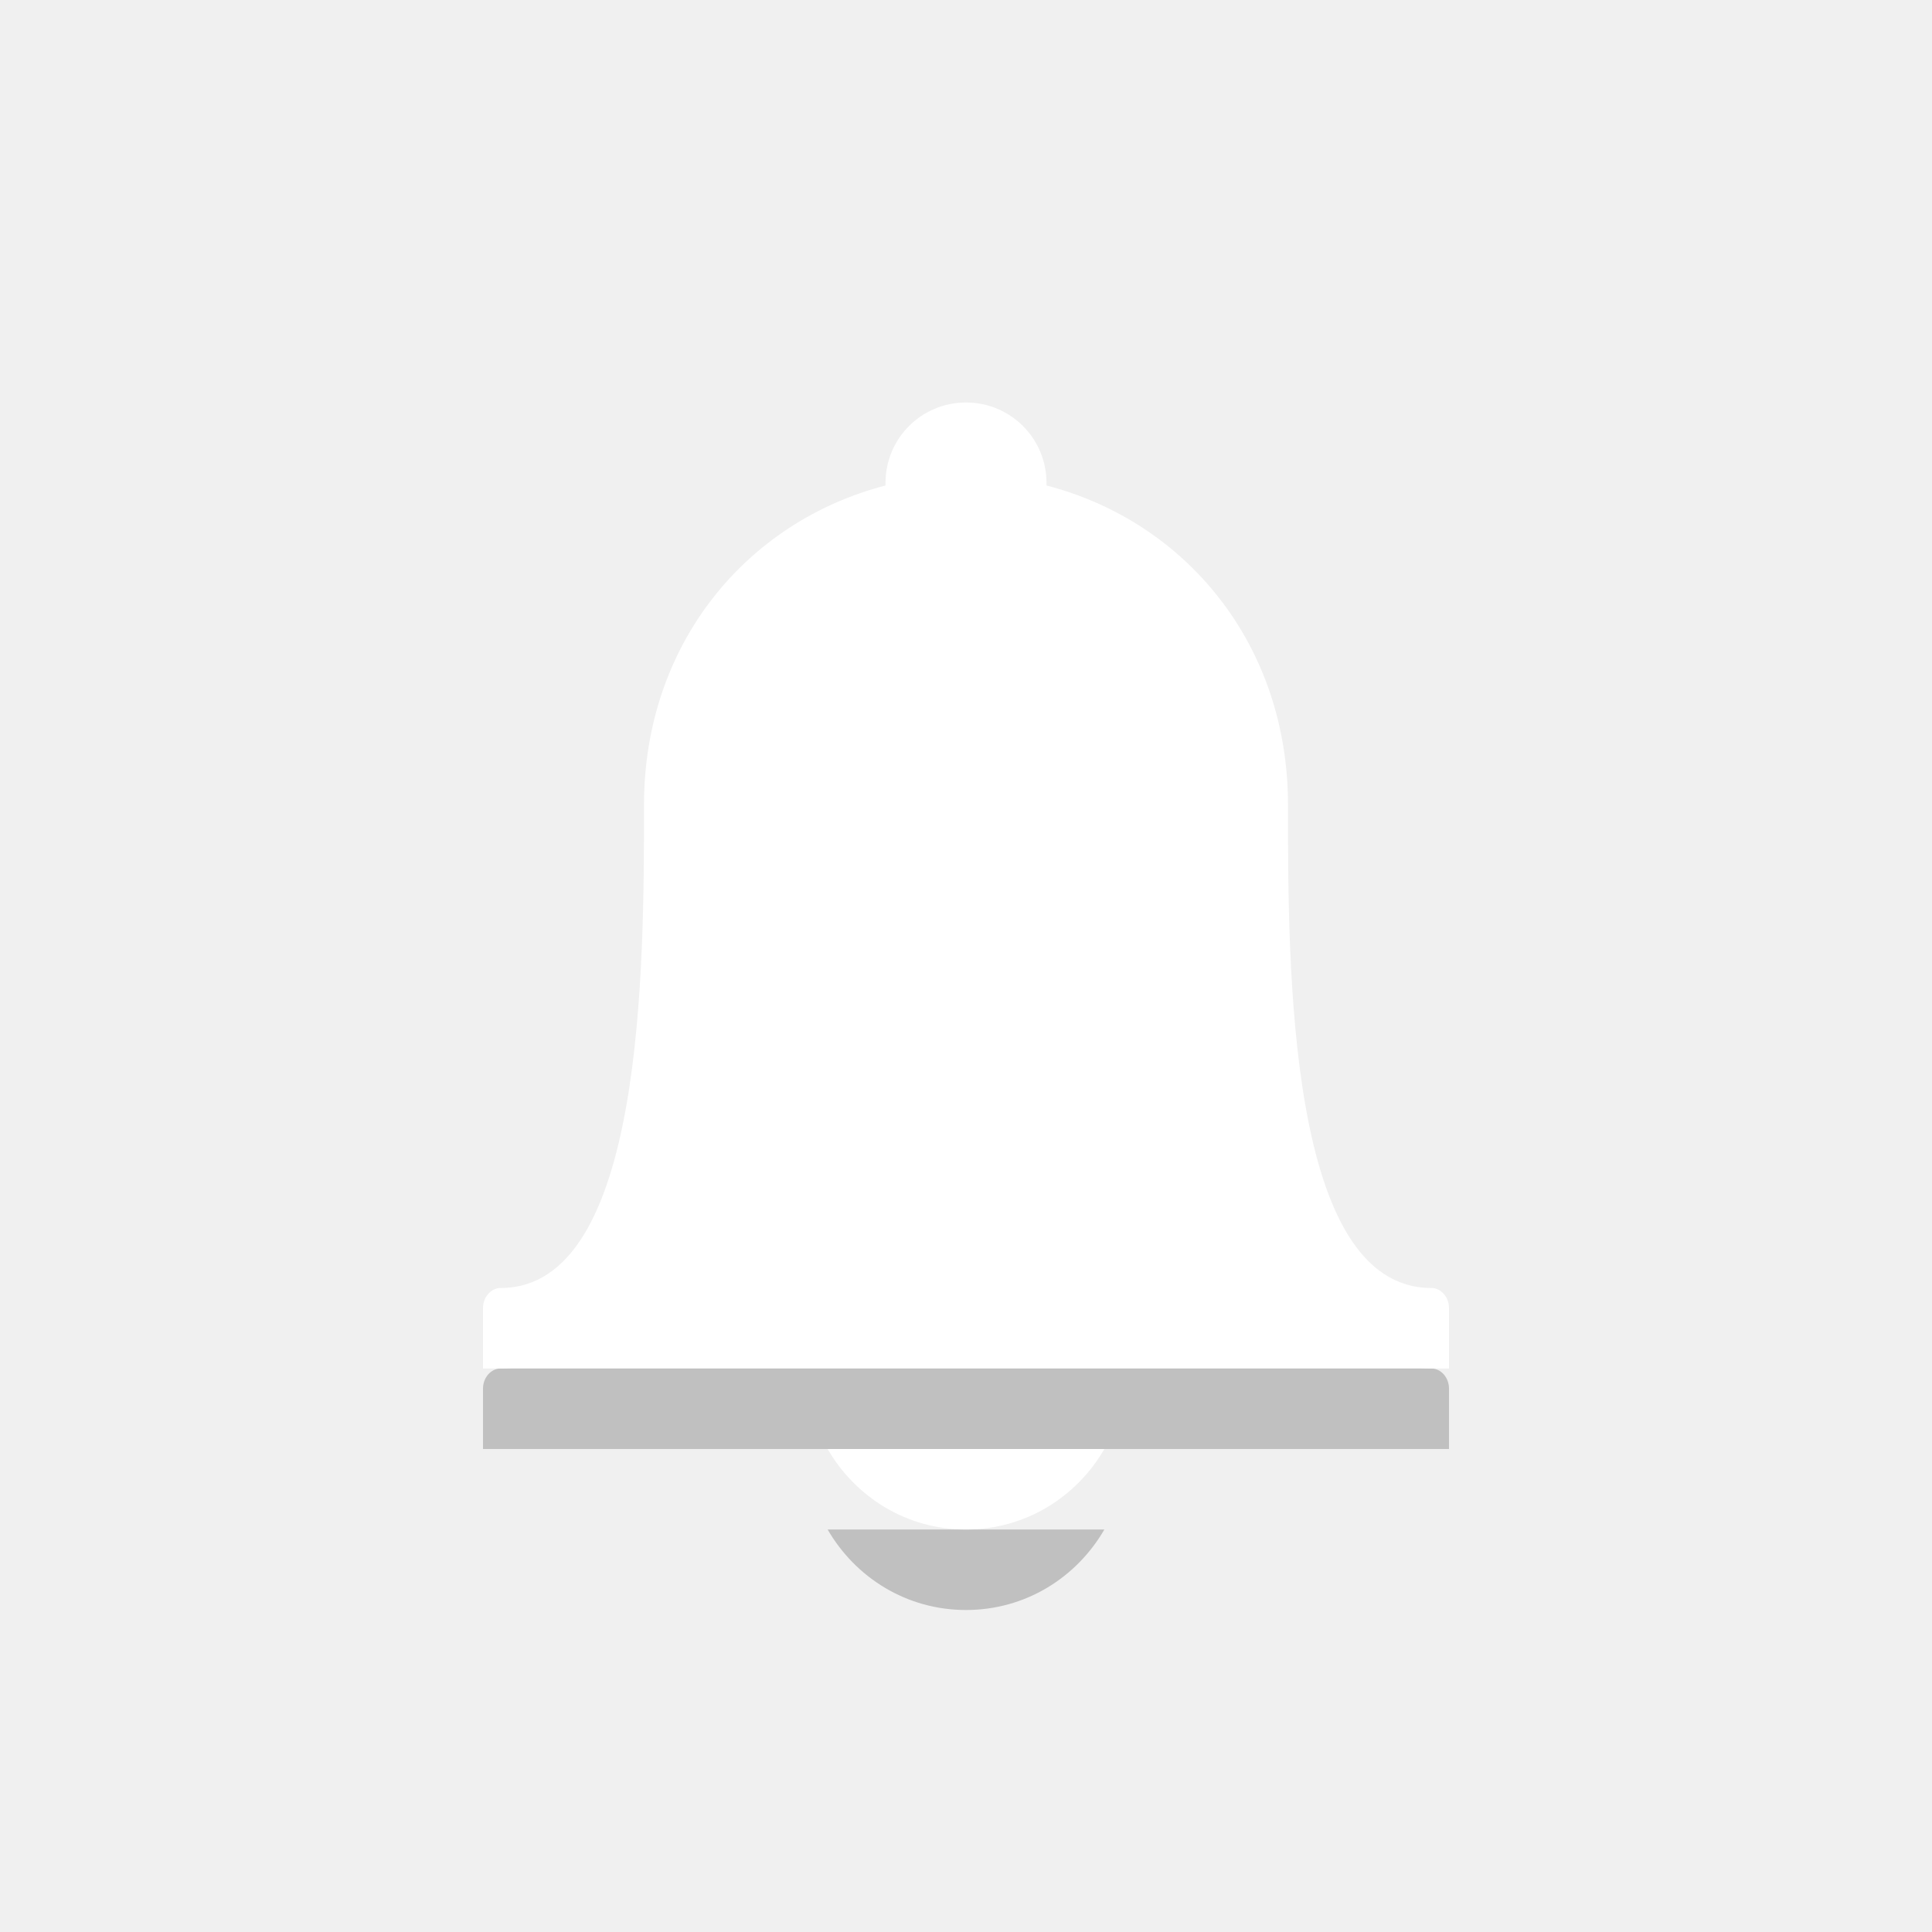
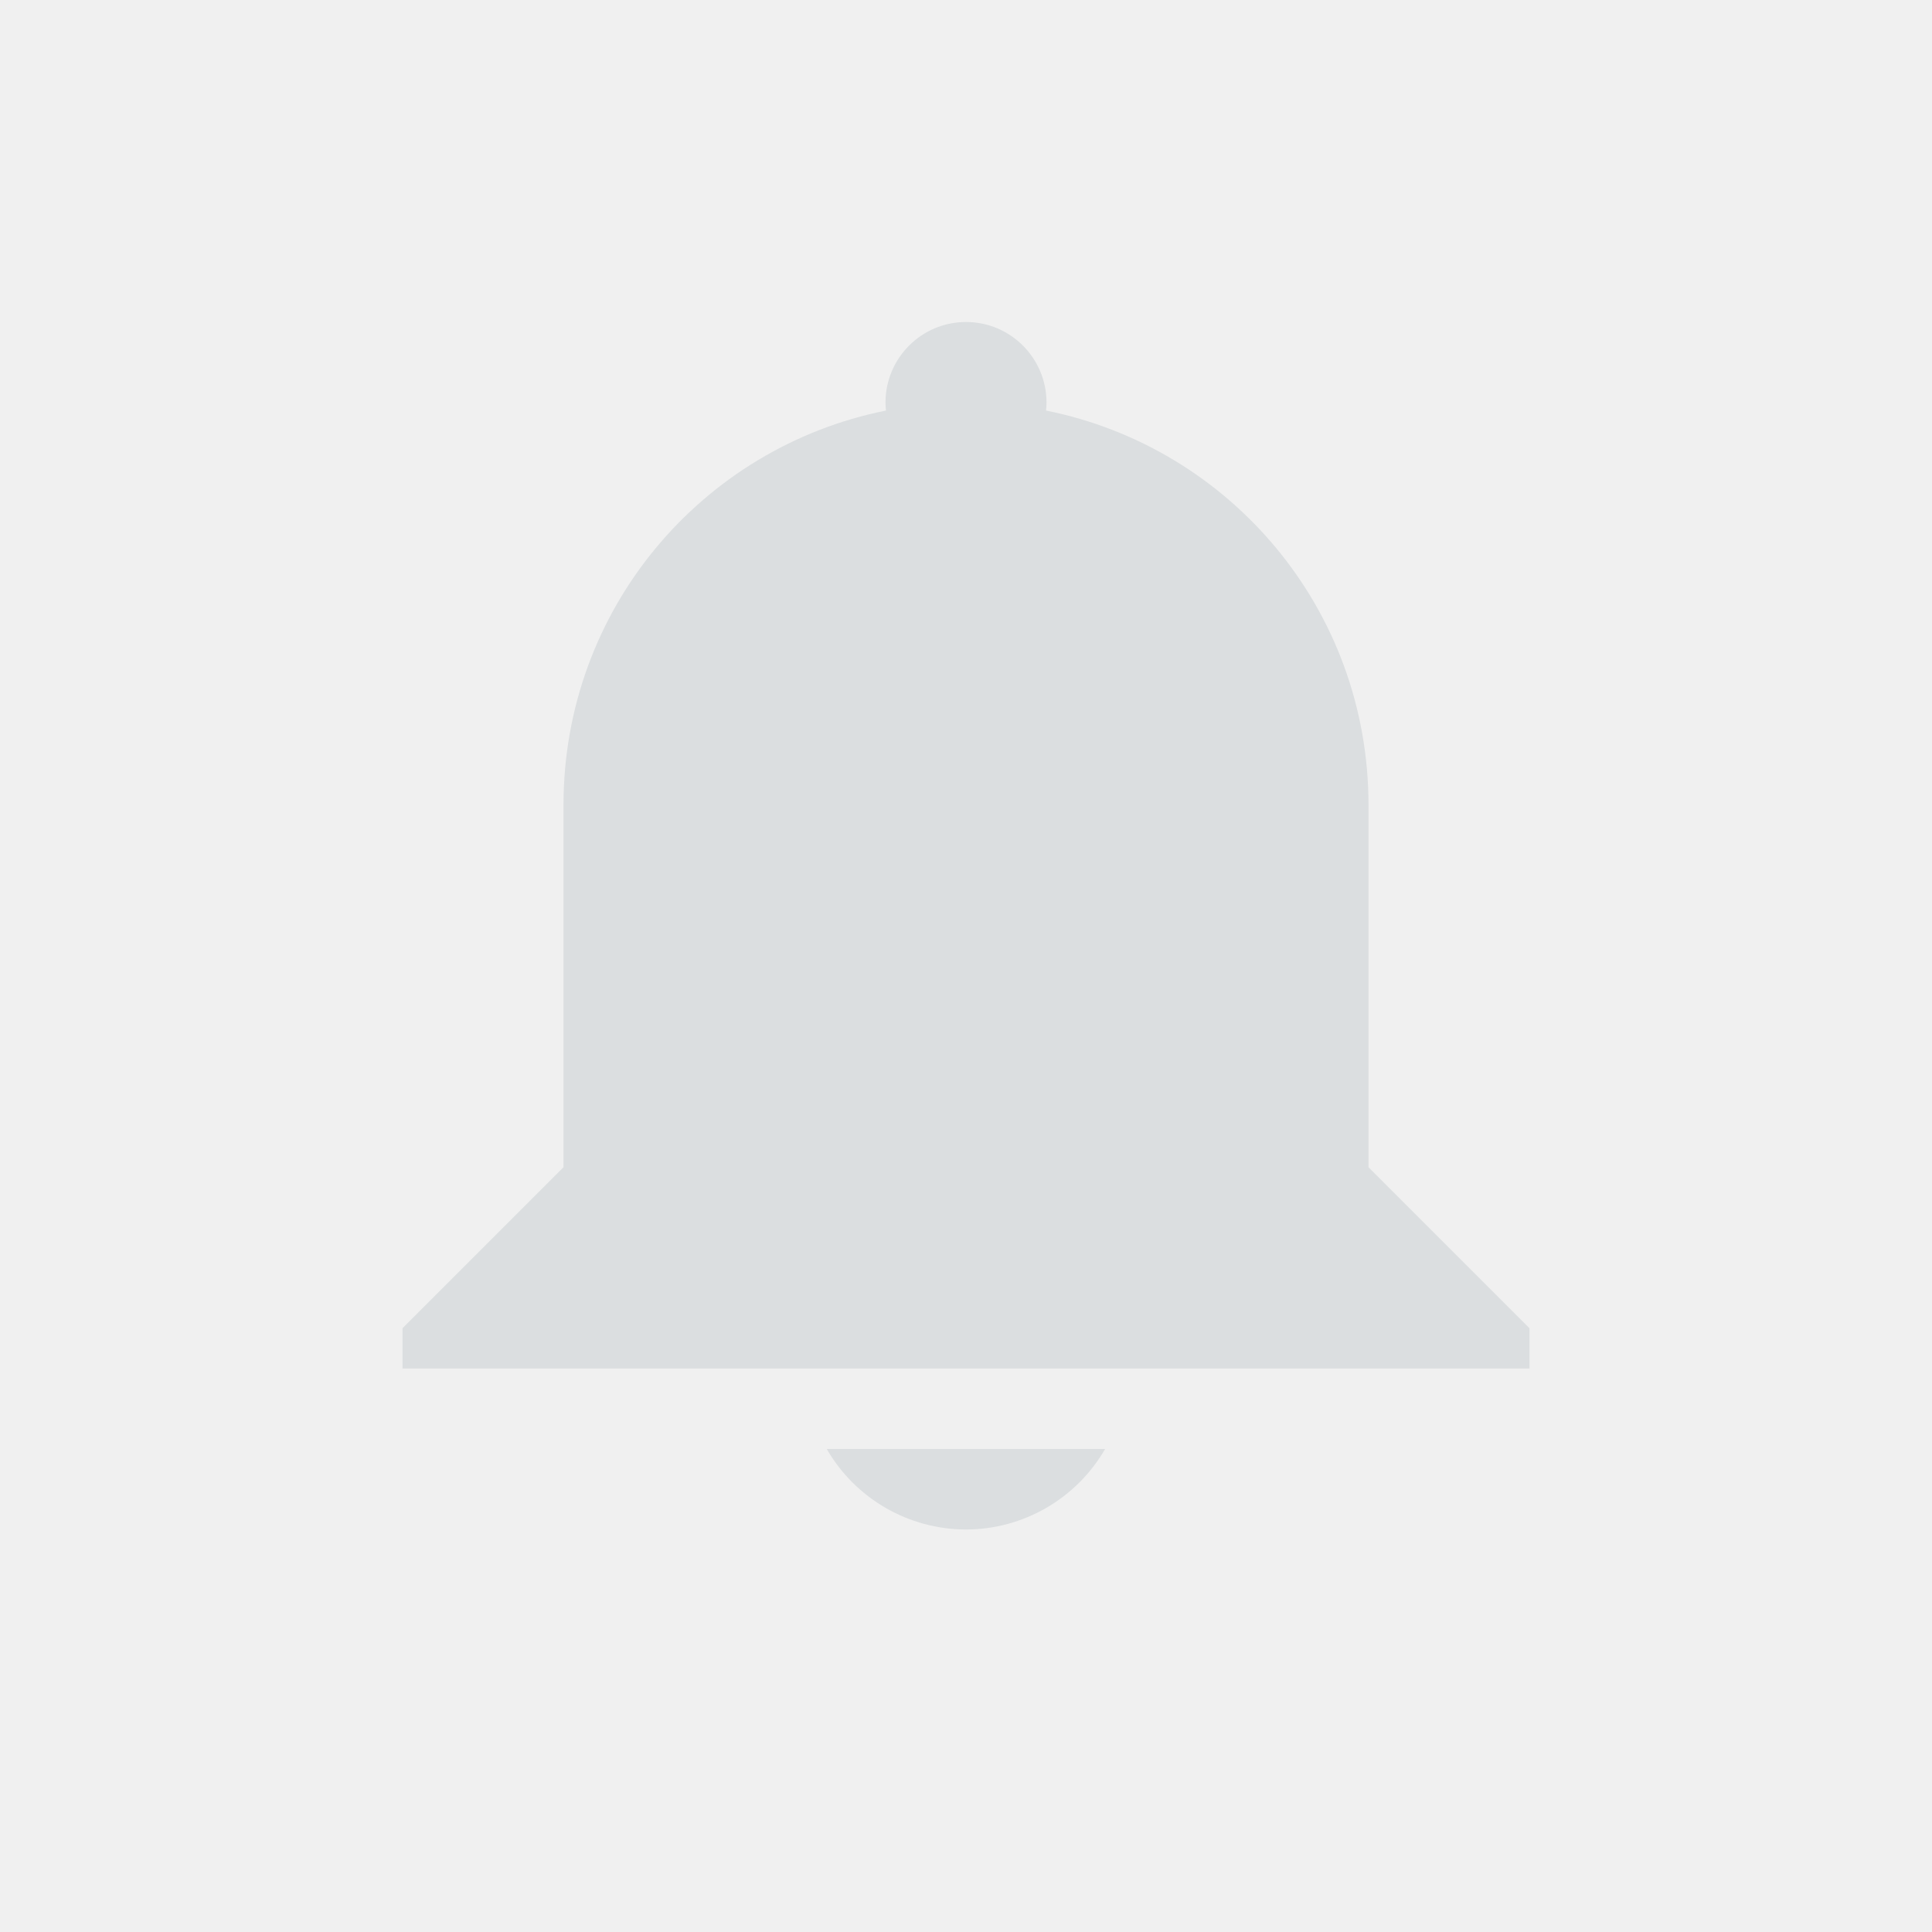
- <svg xmlns="http://www.w3.org/2000/svg" id="svg2" height="24" width="24" version="1.1">
-   <g id="layer1" stroke-width="4" transform="translate(0,6)">
-     <path id="path8962" color="#000000" opacity=".2" d="m12 0c-0.554 0-1 0.446-1 1 0 0.011-0 0.021 0 0.031-1.728 0.448-3 1.969-3 3.969 0 2.005 0.001 6-1.781 6-0.119 0-0.219 0.112-0.219 0.25v0.75h2 2 4 2 2v-0.75c0-0.138-0.1-0.25-0.219-0.25-1.789 0-1.781-3.995-1.781-6 0-2-1.272-3.521-3-3.969 0-0.011 0-0.021 0-0.031 0-0.554-0.446-1-1-1zm-1.719 13c0.346 0.597 0.979 1 1.719 1 0.74 0 1.373-0.403 1.719-1h-3.438z" />
-     <path id="path4178" color="#000000" d="m12-1c-0.554 0-1 0.446-1 1 0 0.011-0 0.021 0 0.031-1.728 0.448-3 1.969-3 3.969 0 2.005 0.001 6-1.781 6-0.119 0-0.219 0.112-0.219 0.25v0.75h2 2 4 2 2v-0.75c0-0.138-0.1-0.25-0.219-0.25-1.789 0-1.781-3.995-1.781-6 0-2-1.272-3.521-3-3.969 0-0.011 0-0.021 0-0.031 0-0.554-0.446-1-1-1zm-1.719 13c0.346 0.597 0.979 1 1.719 1 0.74 0 1.373-0.403 1.719-1h-3.438z" fill="#fff" />
+ <svg xmlns="http://www.w3.org/2000/svg" id="svg6530" version="1.1" height="24" viewBox="0 0 24 24" width="24">
+   <g id="layer1" transform="translate(-32 -840.36)">
+     <path id="rect11474" style="fill:#dbdee0" d="m44 844.36c0.552 0 1 0.448 1 1-0 0.033-0.002 0.067-0.006 0.1 2.29 0.459 4.006 2.471 4.006 4.9l-0 2v2.5l2 2v0.5h-2-10-2v-0.5l2-2v-4.5c0-2.429 1.716-4.442 4.006-4.9-0.004-0.033-0.006-0.066-0.006-0.1 0-0.552 0.448-1 1-1zm1.728 14c-0.357 0.618-1.015 0.999-1.728 1-0.714-0.001-1.373-0.382-1.73-1z" />
  </g>
</svg>
